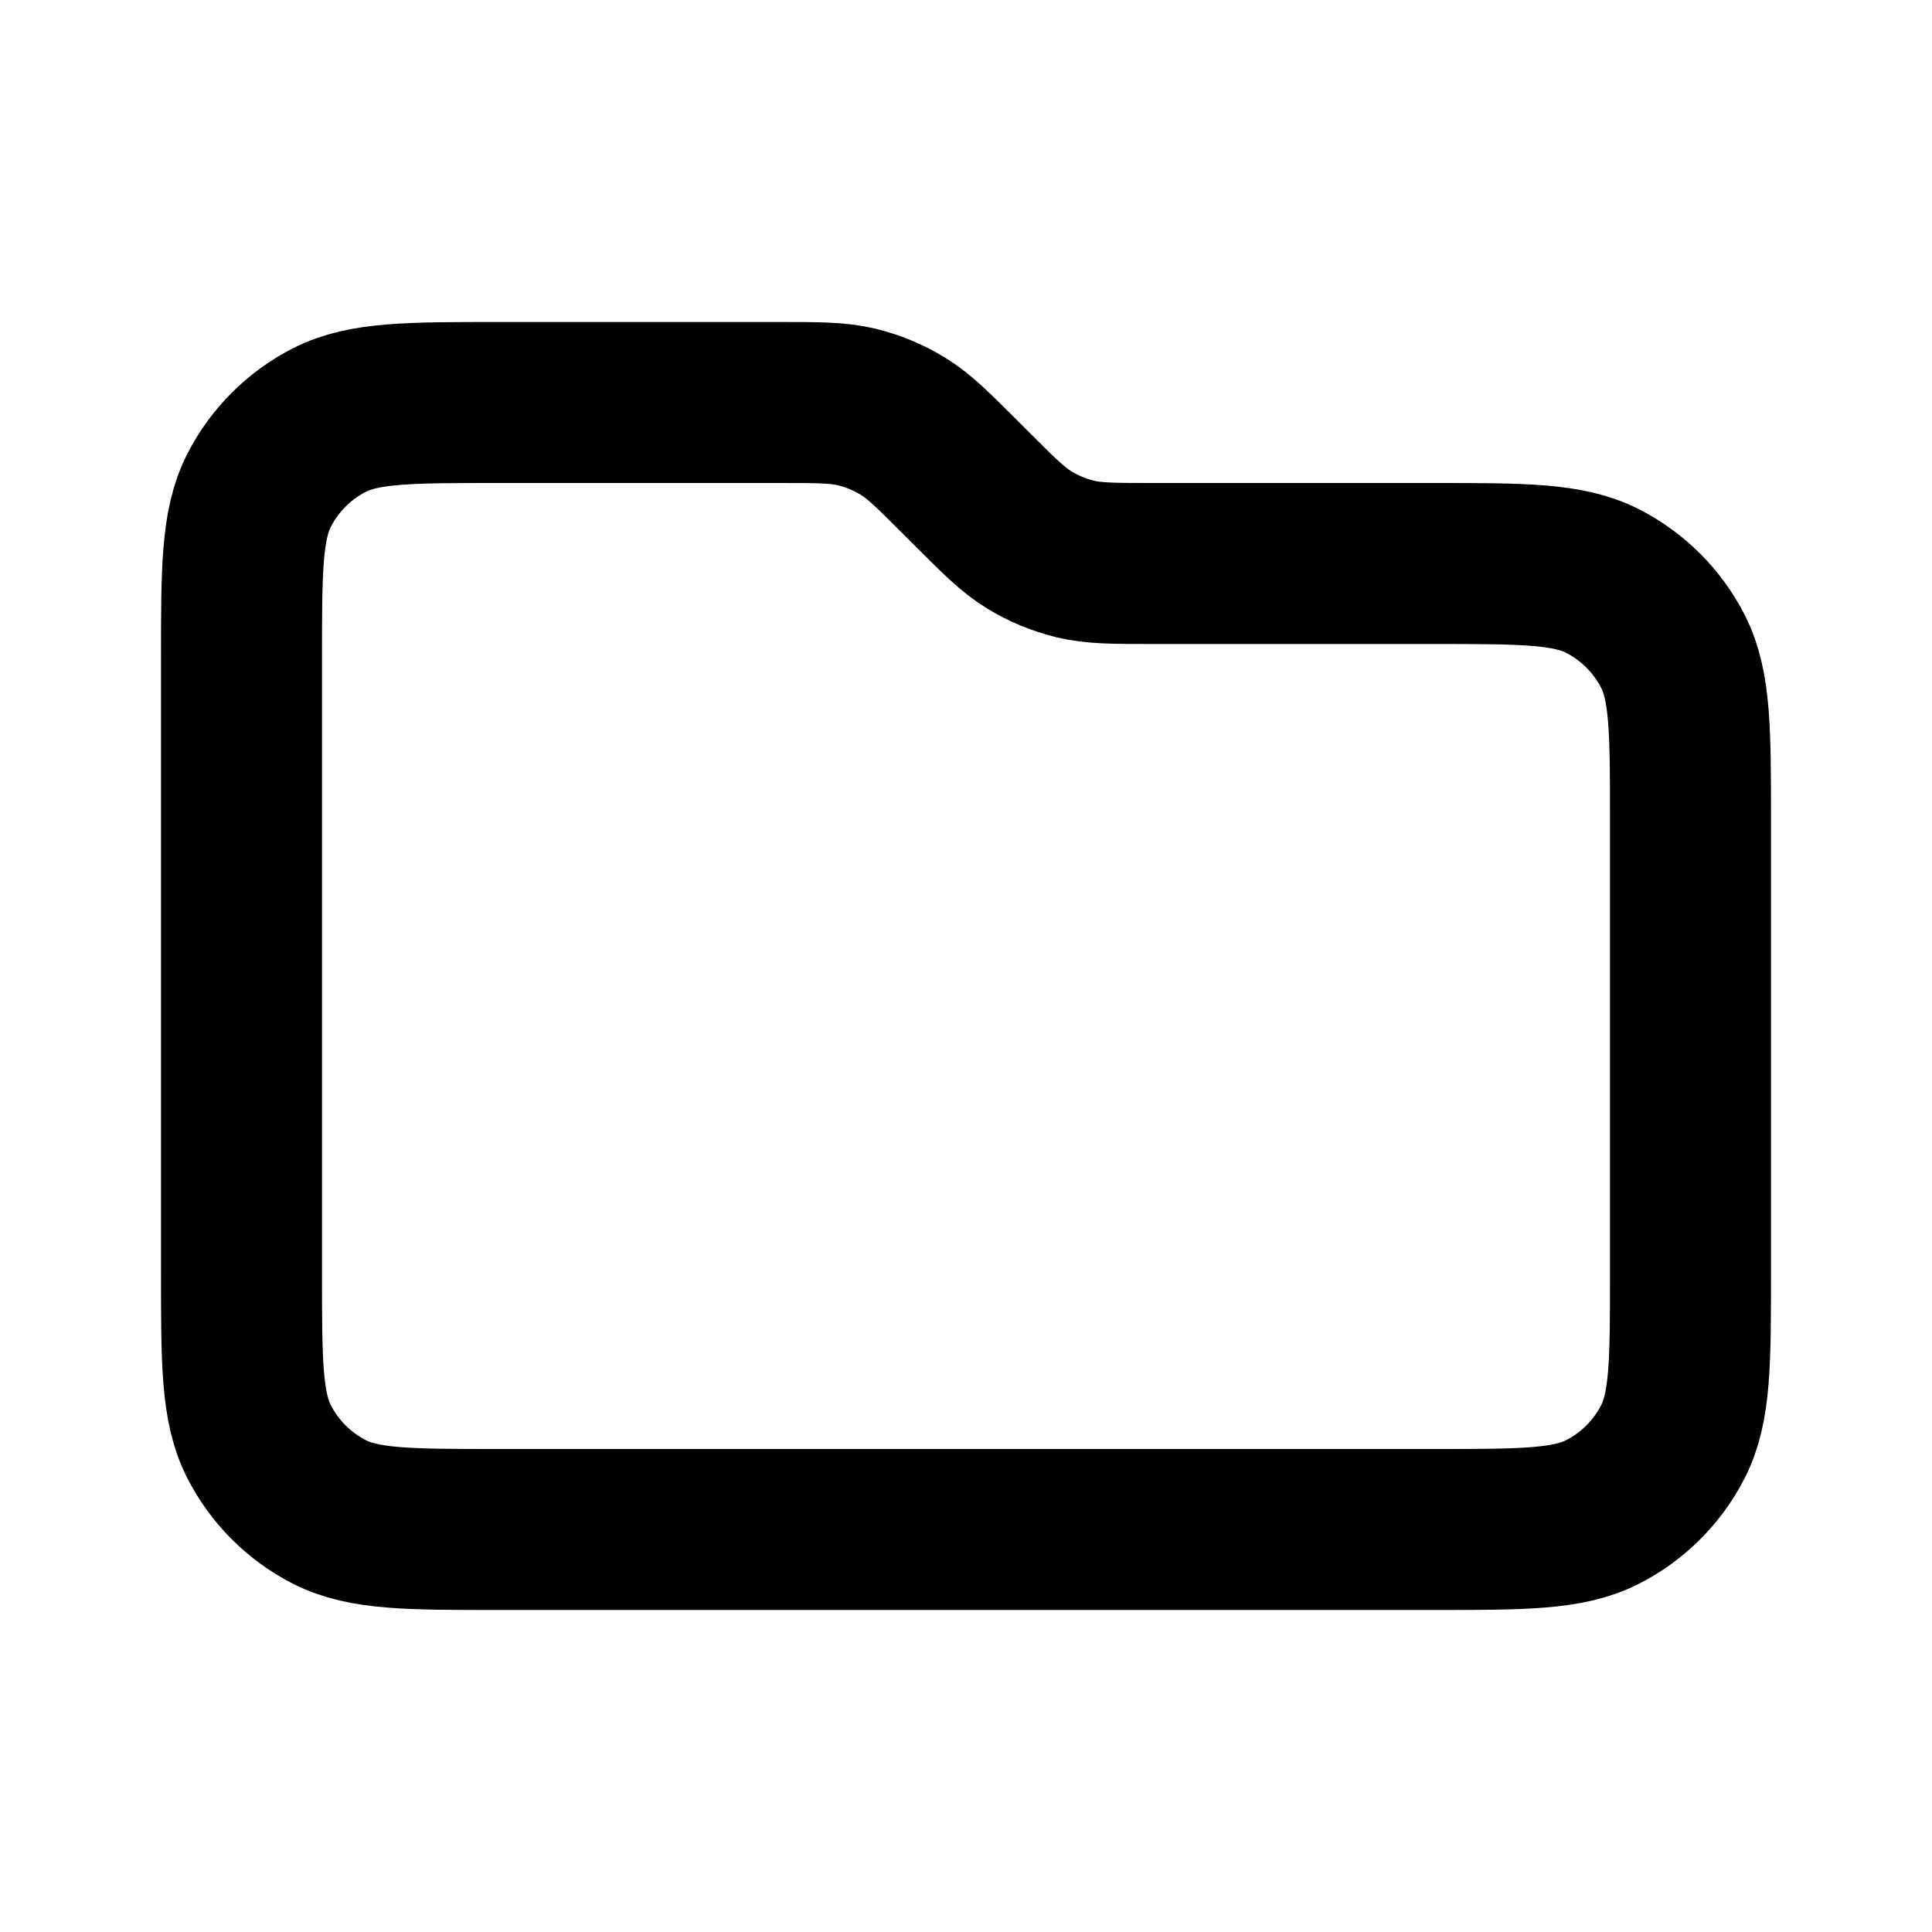
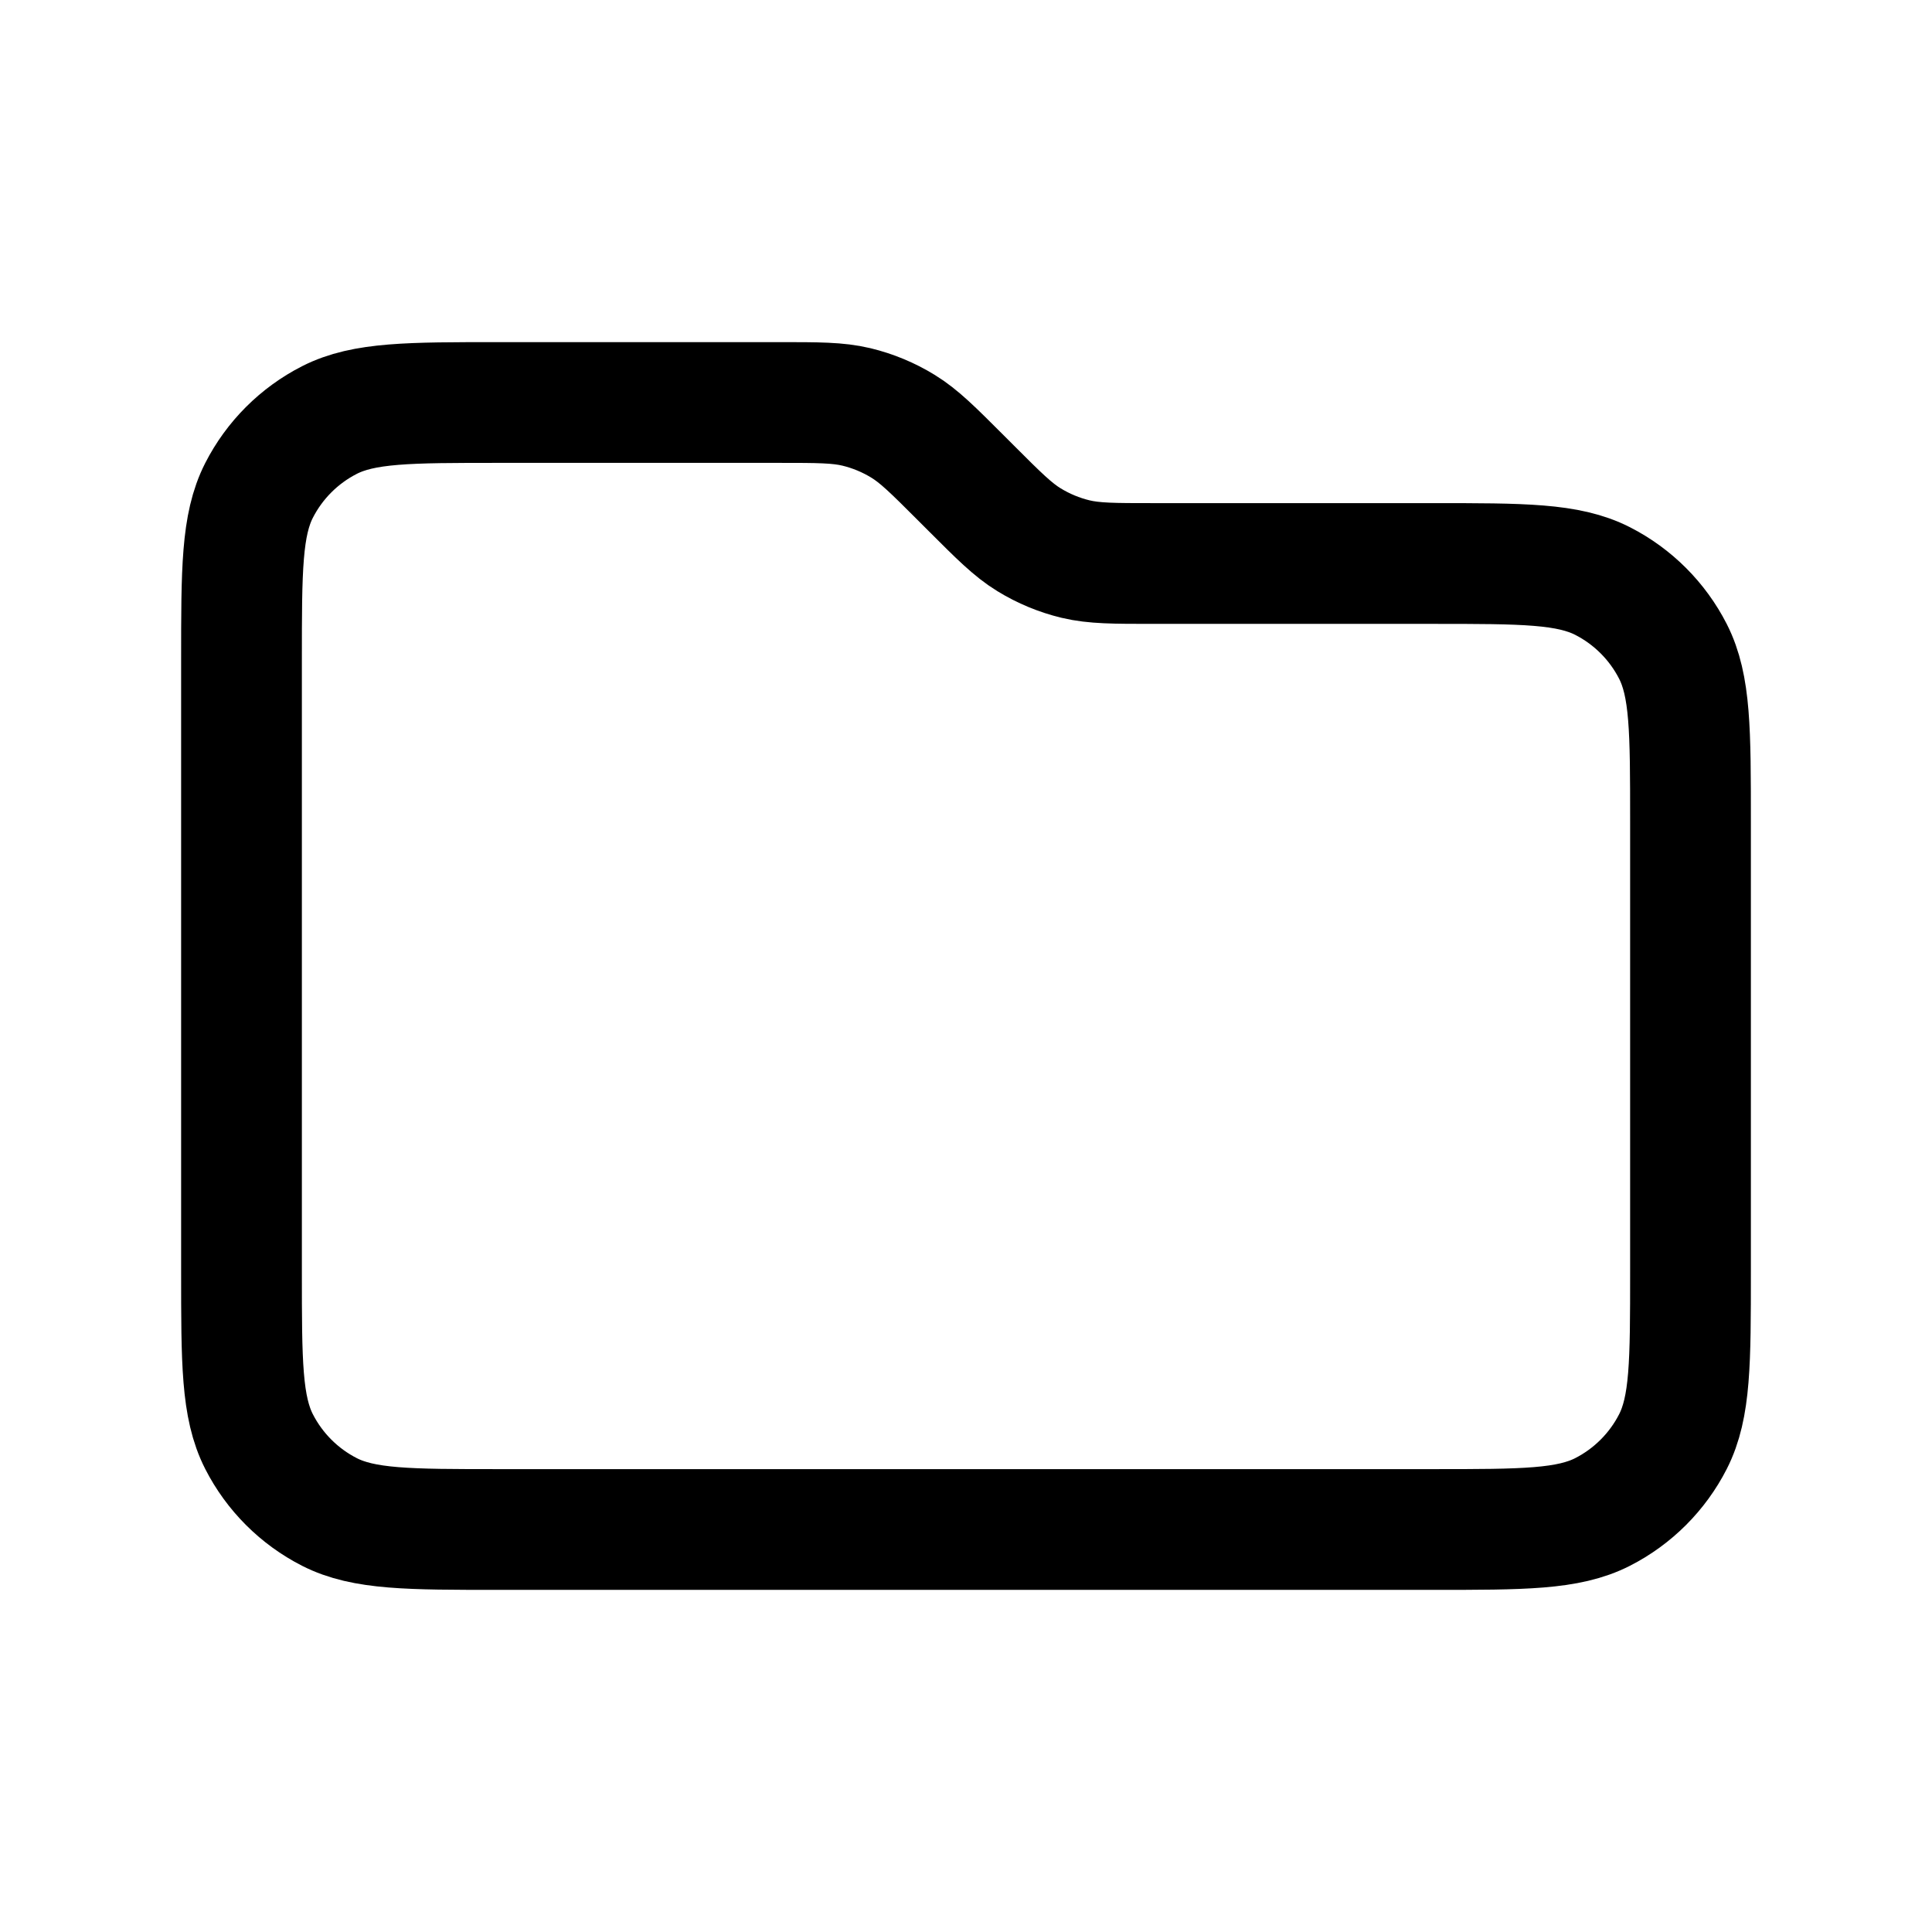
<svg xmlns="http://www.w3.org/2000/svg" width="800px" height="800px" viewBox="0 0 24 24" fill="none">
-   <path d="M3 8.2C3 7.08 3 6.52 3.218 6.092C3.41 5.716 3.716 5.41 4.092 5.218C4.52 5 5.08 5 6.2 5H9.675C10.164 5 10.408 5 10.639 5.055C10.842 5.104 11.038 5.185 11.217 5.295C11.418 5.418 11.591 5.591 11.937 5.937L12.063 6.063C12.409 6.409 12.582 6.582 12.783 6.705C12.962 6.815 13.158 6.896 13.361 6.945C13.592 7 13.836 7 14.325 7H17.8C18.92 7 19.48 7 19.908 7.218C20.284 7.41 20.59 7.716 20.782 8.092C21 8.52 21 9.08 21 10.2V15.8C21 16.92 21 17.48 20.782 17.908C20.59 18.284 20.284 18.59 19.908 18.782C19.48 19 18.92 19 17.8 19H6.2C5.08 19 4.52 19 4.092 18.782C3.716 18.59 3.41 18.284 3.218 17.908C3 17.48 3 16.92 3 15.8V8.2Z" stroke="currentColor" stroke-width="2" stroke-linecap="round" stroke-linejoin="round" />
+   <path d="M3 8.2C3 7.08 3 6.52 3.218 6.092C3.41 5.716 3.716 5.41 4.092 5.218C4.52 5 5.08 5 6.2 5H9.675C10.164 5 10.408 5 10.639 5.055C10.842 5.104 11.038 5.185 11.217 5.295C11.418 5.418 11.591 5.591 11.937 5.937L12.063 6.063C12.409 6.409 12.582 6.582 12.783 6.705C12.962 6.815 13.158 6.896 13.361 6.945C13.592 7 13.836 7 14.325 7H17.8C18.92 7 19.48 7 19.908 7.218C20.284 7.41 20.59 7.716 20.782 8.092C21 8.52 21 9.08 21 10.2V15.8C21 16.92 21 17.48 20.782 17.908C20.59 18.284 20.284 18.59 19.908 18.782C19.48 19 18.92 19 17.8 19H6.2C5.08 19 4.52 19 4.092 18.782C3.716 18.59 3.41 18.284 3.218 17.908C3 17.48 3 16.92 3 15.8V8.2Z" stroke="currentColor" stroke-width="1.5" stroke-linecap="round" stroke-linejoin="round" />
</svg>
